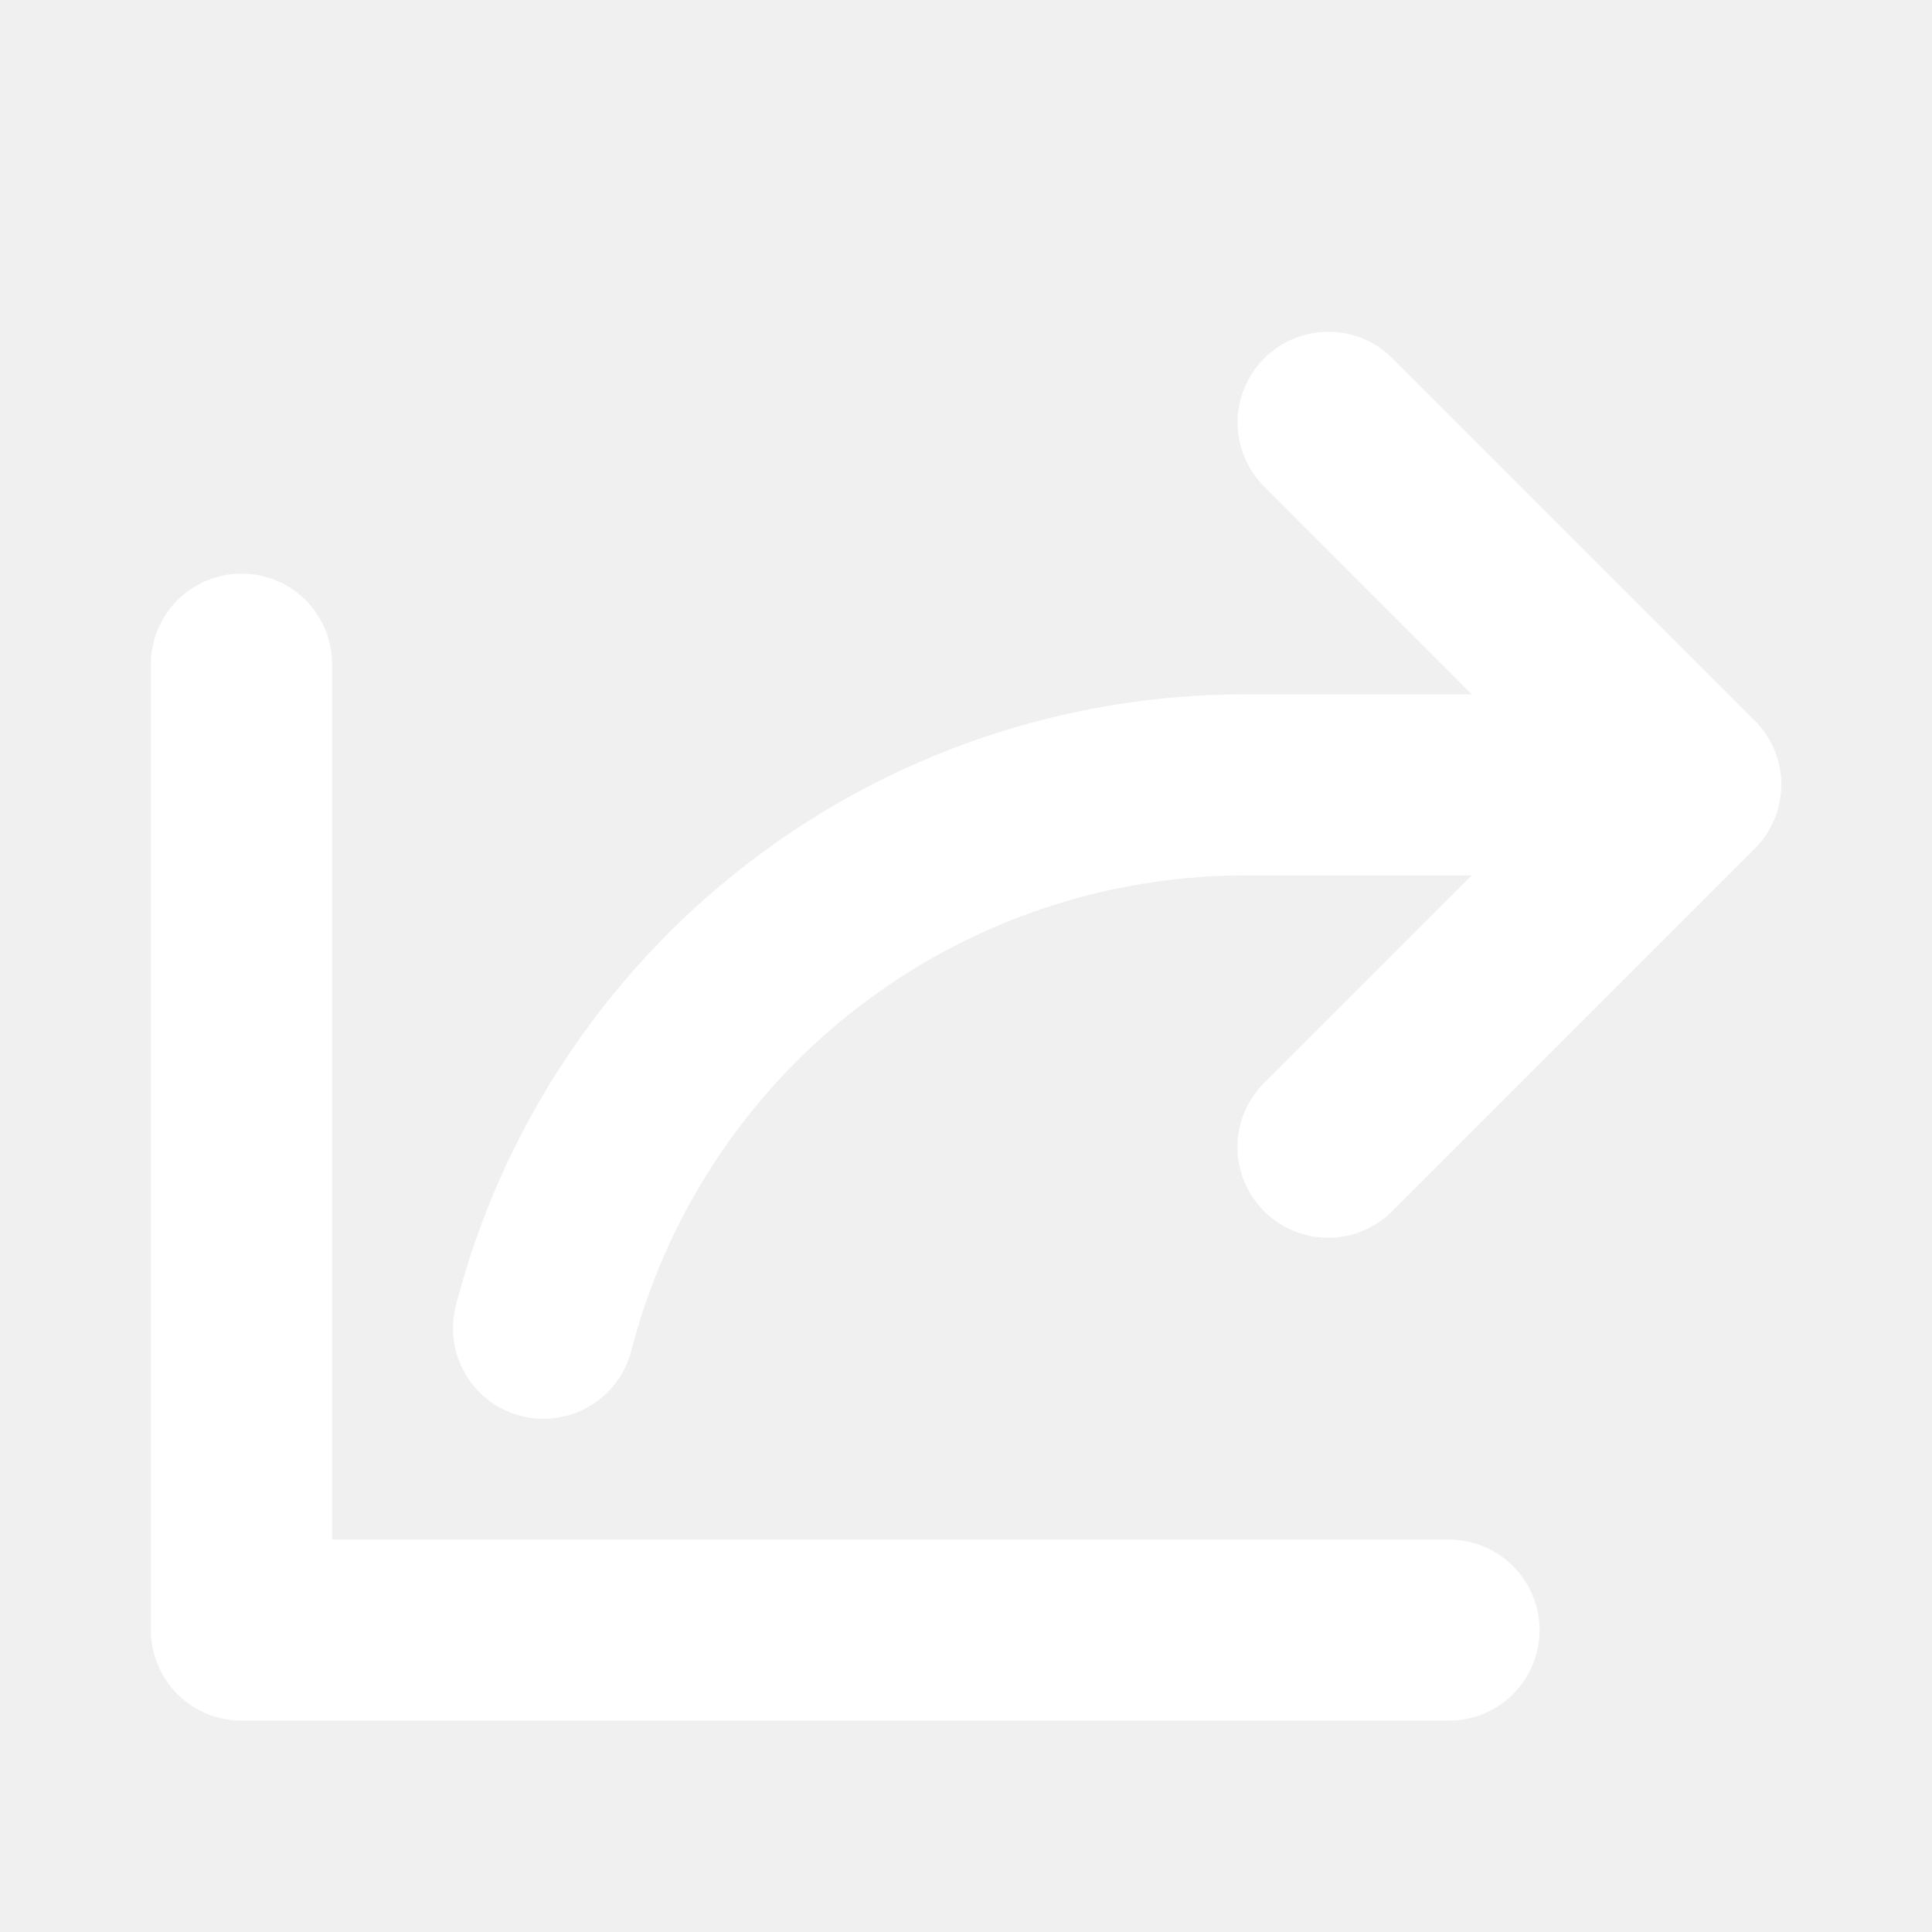
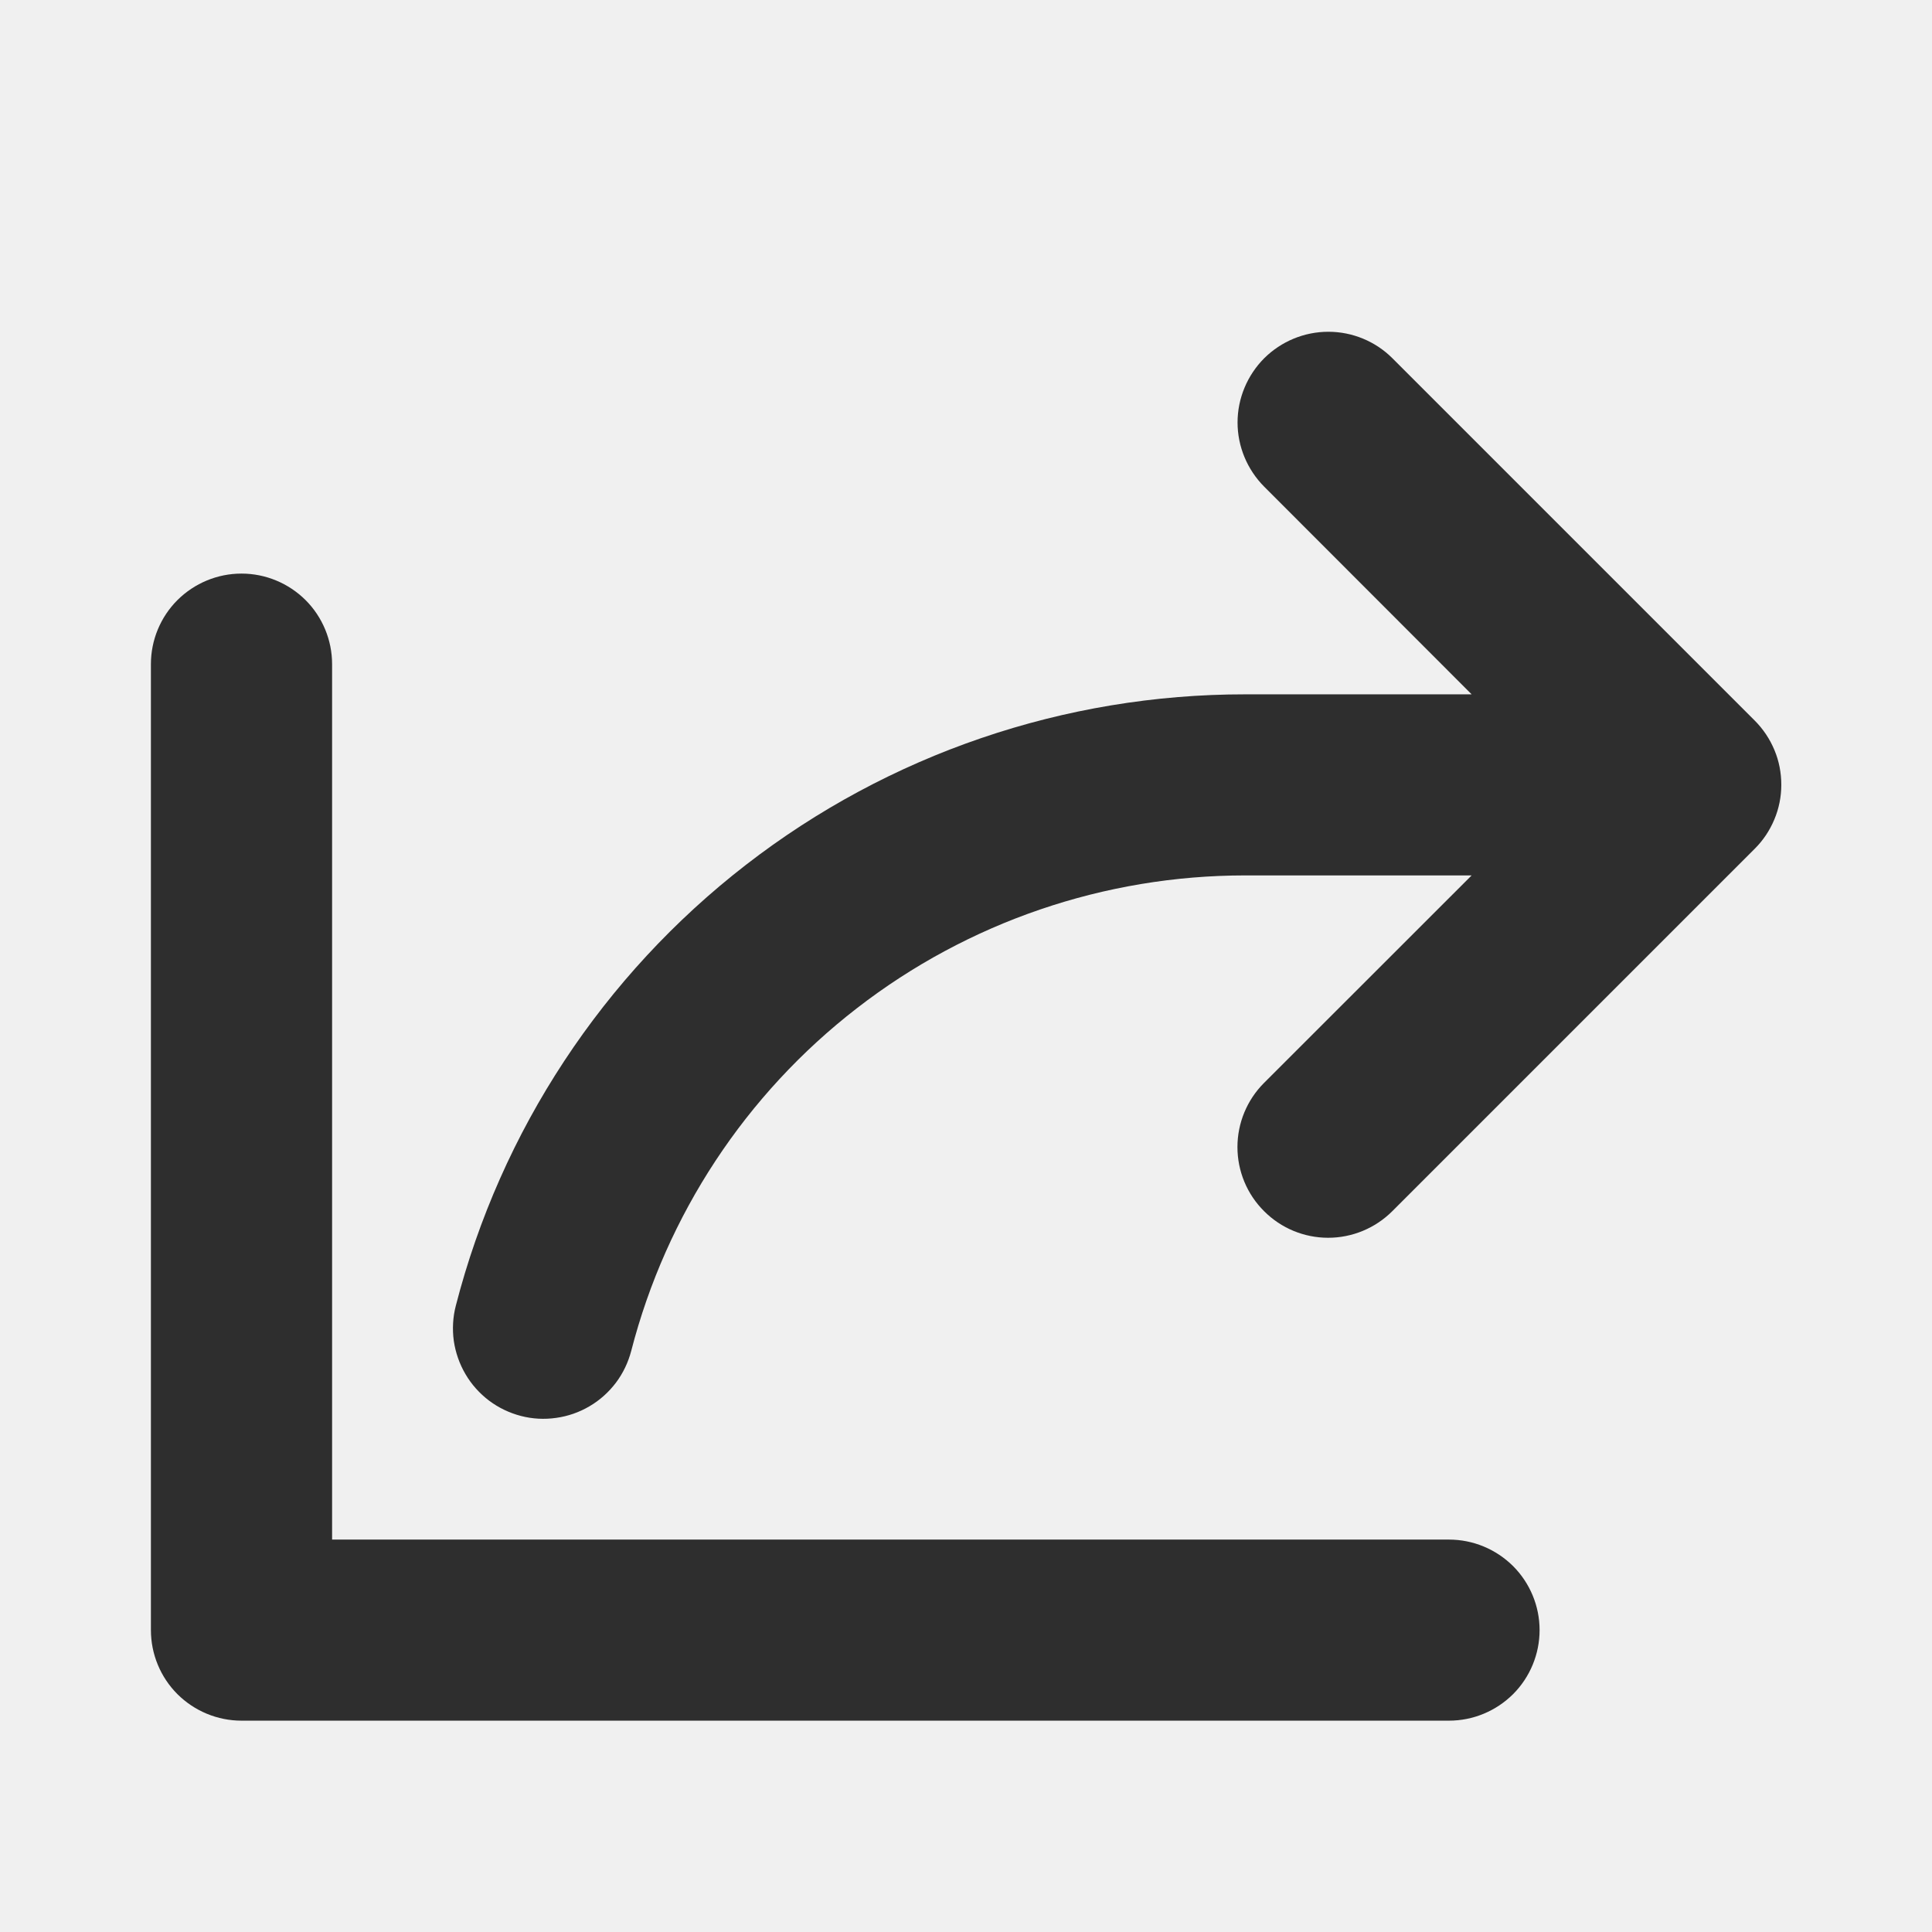
<svg xmlns="http://www.w3.org/2000/svg" width="18" height="18" viewBox="0 0 18 18" fill="none">
-   <path d="M16.347 7.909L12.972 11.284C12.813 11.443 12.598 11.532 12.374 11.532C12.15 11.532 11.935 11.443 11.777 11.284C11.618 11.126 11.529 10.911 11.529 10.687C11.529 10.463 11.618 10.248 11.777 10.089L13.711 8.156H11.602C10.292 8.156 9.019 8.591 7.984 9.393C6.948 10.194 6.208 11.318 5.881 12.586C5.853 12.693 5.805 12.794 5.738 12.883C5.671 12.971 5.588 13.046 5.492 13.102C5.397 13.158 5.291 13.195 5.182 13.21C5.072 13.226 4.96 13.22 4.853 13.192C4.746 13.164 4.645 13.116 4.556 13.049C4.468 12.982 4.393 12.899 4.337 12.803C4.281 12.708 4.244 12.602 4.228 12.493C4.213 12.383 4.219 12.271 4.247 12.164C4.667 10.533 5.618 9.089 6.949 8.058C8.281 7.026 9.918 6.468 11.602 6.469H13.711L11.778 4.534C11.62 4.375 11.53 4.16 11.53 3.936C11.53 3.712 11.62 3.497 11.778 3.338C11.937 3.18 12.152 3.091 12.376 3.091C12.6 3.091 12.815 3.18 12.973 3.338L16.348 6.713C16.427 6.792 16.489 6.885 16.532 6.988C16.575 7.09 16.596 7.201 16.596 7.312C16.596 7.423 16.574 7.533 16.531 7.635C16.488 7.738 16.426 7.831 16.347 7.909ZM13.5 14.344H3.094V6.187C3.094 5.964 3.005 5.749 2.847 5.591C2.688 5.433 2.474 5.344 2.25 5.344C2.026 5.344 1.812 5.433 1.653 5.591C1.495 5.749 1.406 5.964 1.406 6.187V15.187C1.406 15.411 1.495 15.626 1.653 15.784C1.812 15.942 2.026 16.031 2.25 16.031H13.5C13.724 16.031 13.938 15.942 14.097 15.784C14.255 15.626 14.344 15.411 14.344 15.187C14.344 14.964 14.255 14.749 14.097 14.591C13.938 14.433 13.724 14.344 13.5 14.344Z" fill="white" />
+   <path d="M16.347 7.909L12.972 11.284C12.813 11.443 12.598 11.532 12.374 11.532C12.15 11.532 11.935 11.443 11.777 11.284C11.618 11.126 11.529 10.911 11.529 10.687C11.529 10.463 11.618 10.248 11.777 10.089L13.711 8.156H11.602C10.292 8.156 9.019 8.591 7.984 9.393C6.948 10.194 6.208 11.318 5.881 12.586C5.853 12.693 5.805 12.794 5.738 12.883C5.671 12.971 5.588 13.046 5.492 13.102C5.397 13.158 5.291 13.195 5.182 13.21C5.072 13.226 4.96 13.22 4.853 13.192C4.746 13.164 4.645 13.116 4.556 13.049C4.468 12.982 4.393 12.899 4.337 12.803C4.281 12.708 4.244 12.602 4.228 12.493C4.213 12.383 4.219 12.271 4.247 12.164C4.667 10.533 5.618 9.089 6.949 8.058C8.281 7.026 9.918 6.468 11.602 6.469H13.711L11.778 4.534C11.62 4.375 11.53 4.16 11.53 3.936C11.53 3.712 11.62 3.497 11.778 3.338C11.937 3.18 12.152 3.091 12.376 3.091C12.6 3.091 12.815 3.18 12.973 3.338L16.348 6.713C16.427 6.792 16.489 6.885 16.532 6.988C16.575 7.09 16.596 7.201 16.596 7.312C16.596 7.423 16.574 7.533 16.531 7.635C16.488 7.738 16.426 7.831 16.347 7.909ZM13.5 14.344H3.094V6.187C3.094 5.964 3.005 5.749 2.847 5.591C2.688 5.433 2.474 5.344 2.25 5.344C2.026 5.344 1.812 5.433 1.653 5.591C1.495 5.749 1.406 5.964 1.406 6.187V15.187C1.406 15.411 1.495 15.626 1.653 15.784C1.812 15.942 2.026 16.031 2.25 16.031H13.5C13.724 16.031 13.938 15.942 14.097 15.784C14.255 15.626 14.344 15.411 14.344 15.187C14.344 14.964 14.255 14.749 14.097 14.591C13.938 14.433 13.724 14.344 13.5 14.344Z" fill="#2E2E2E" />
</svg>
